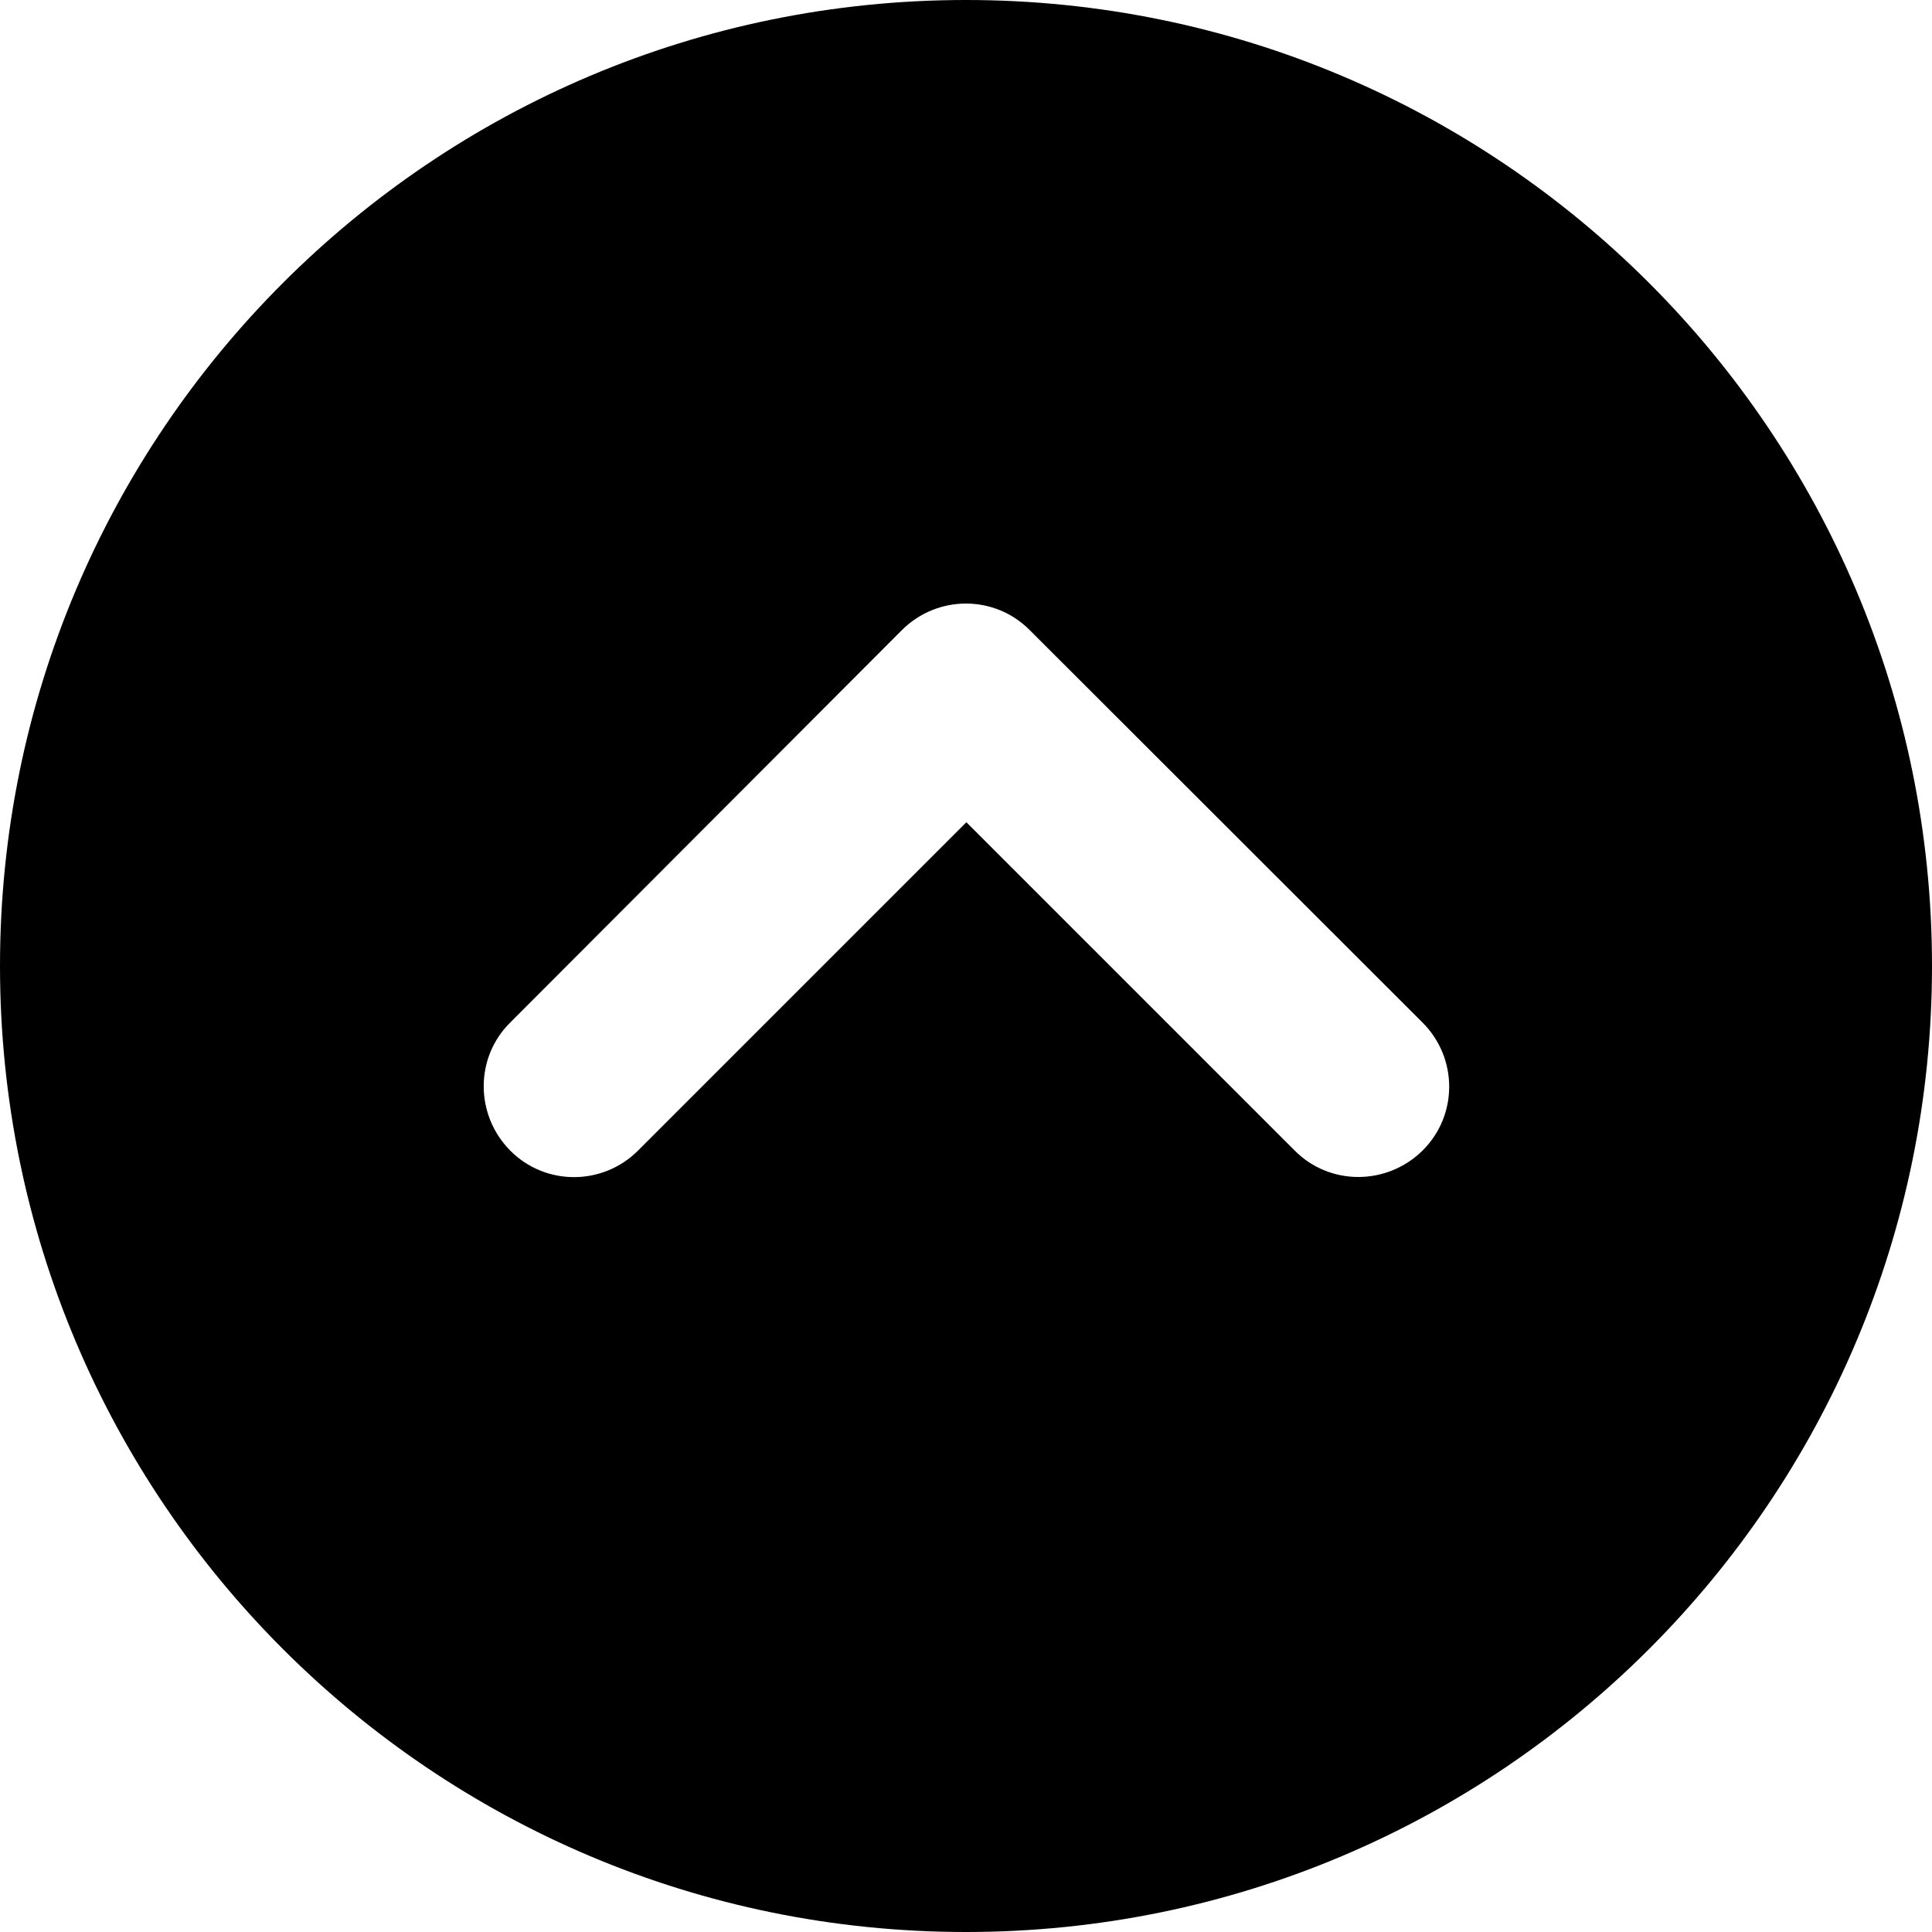
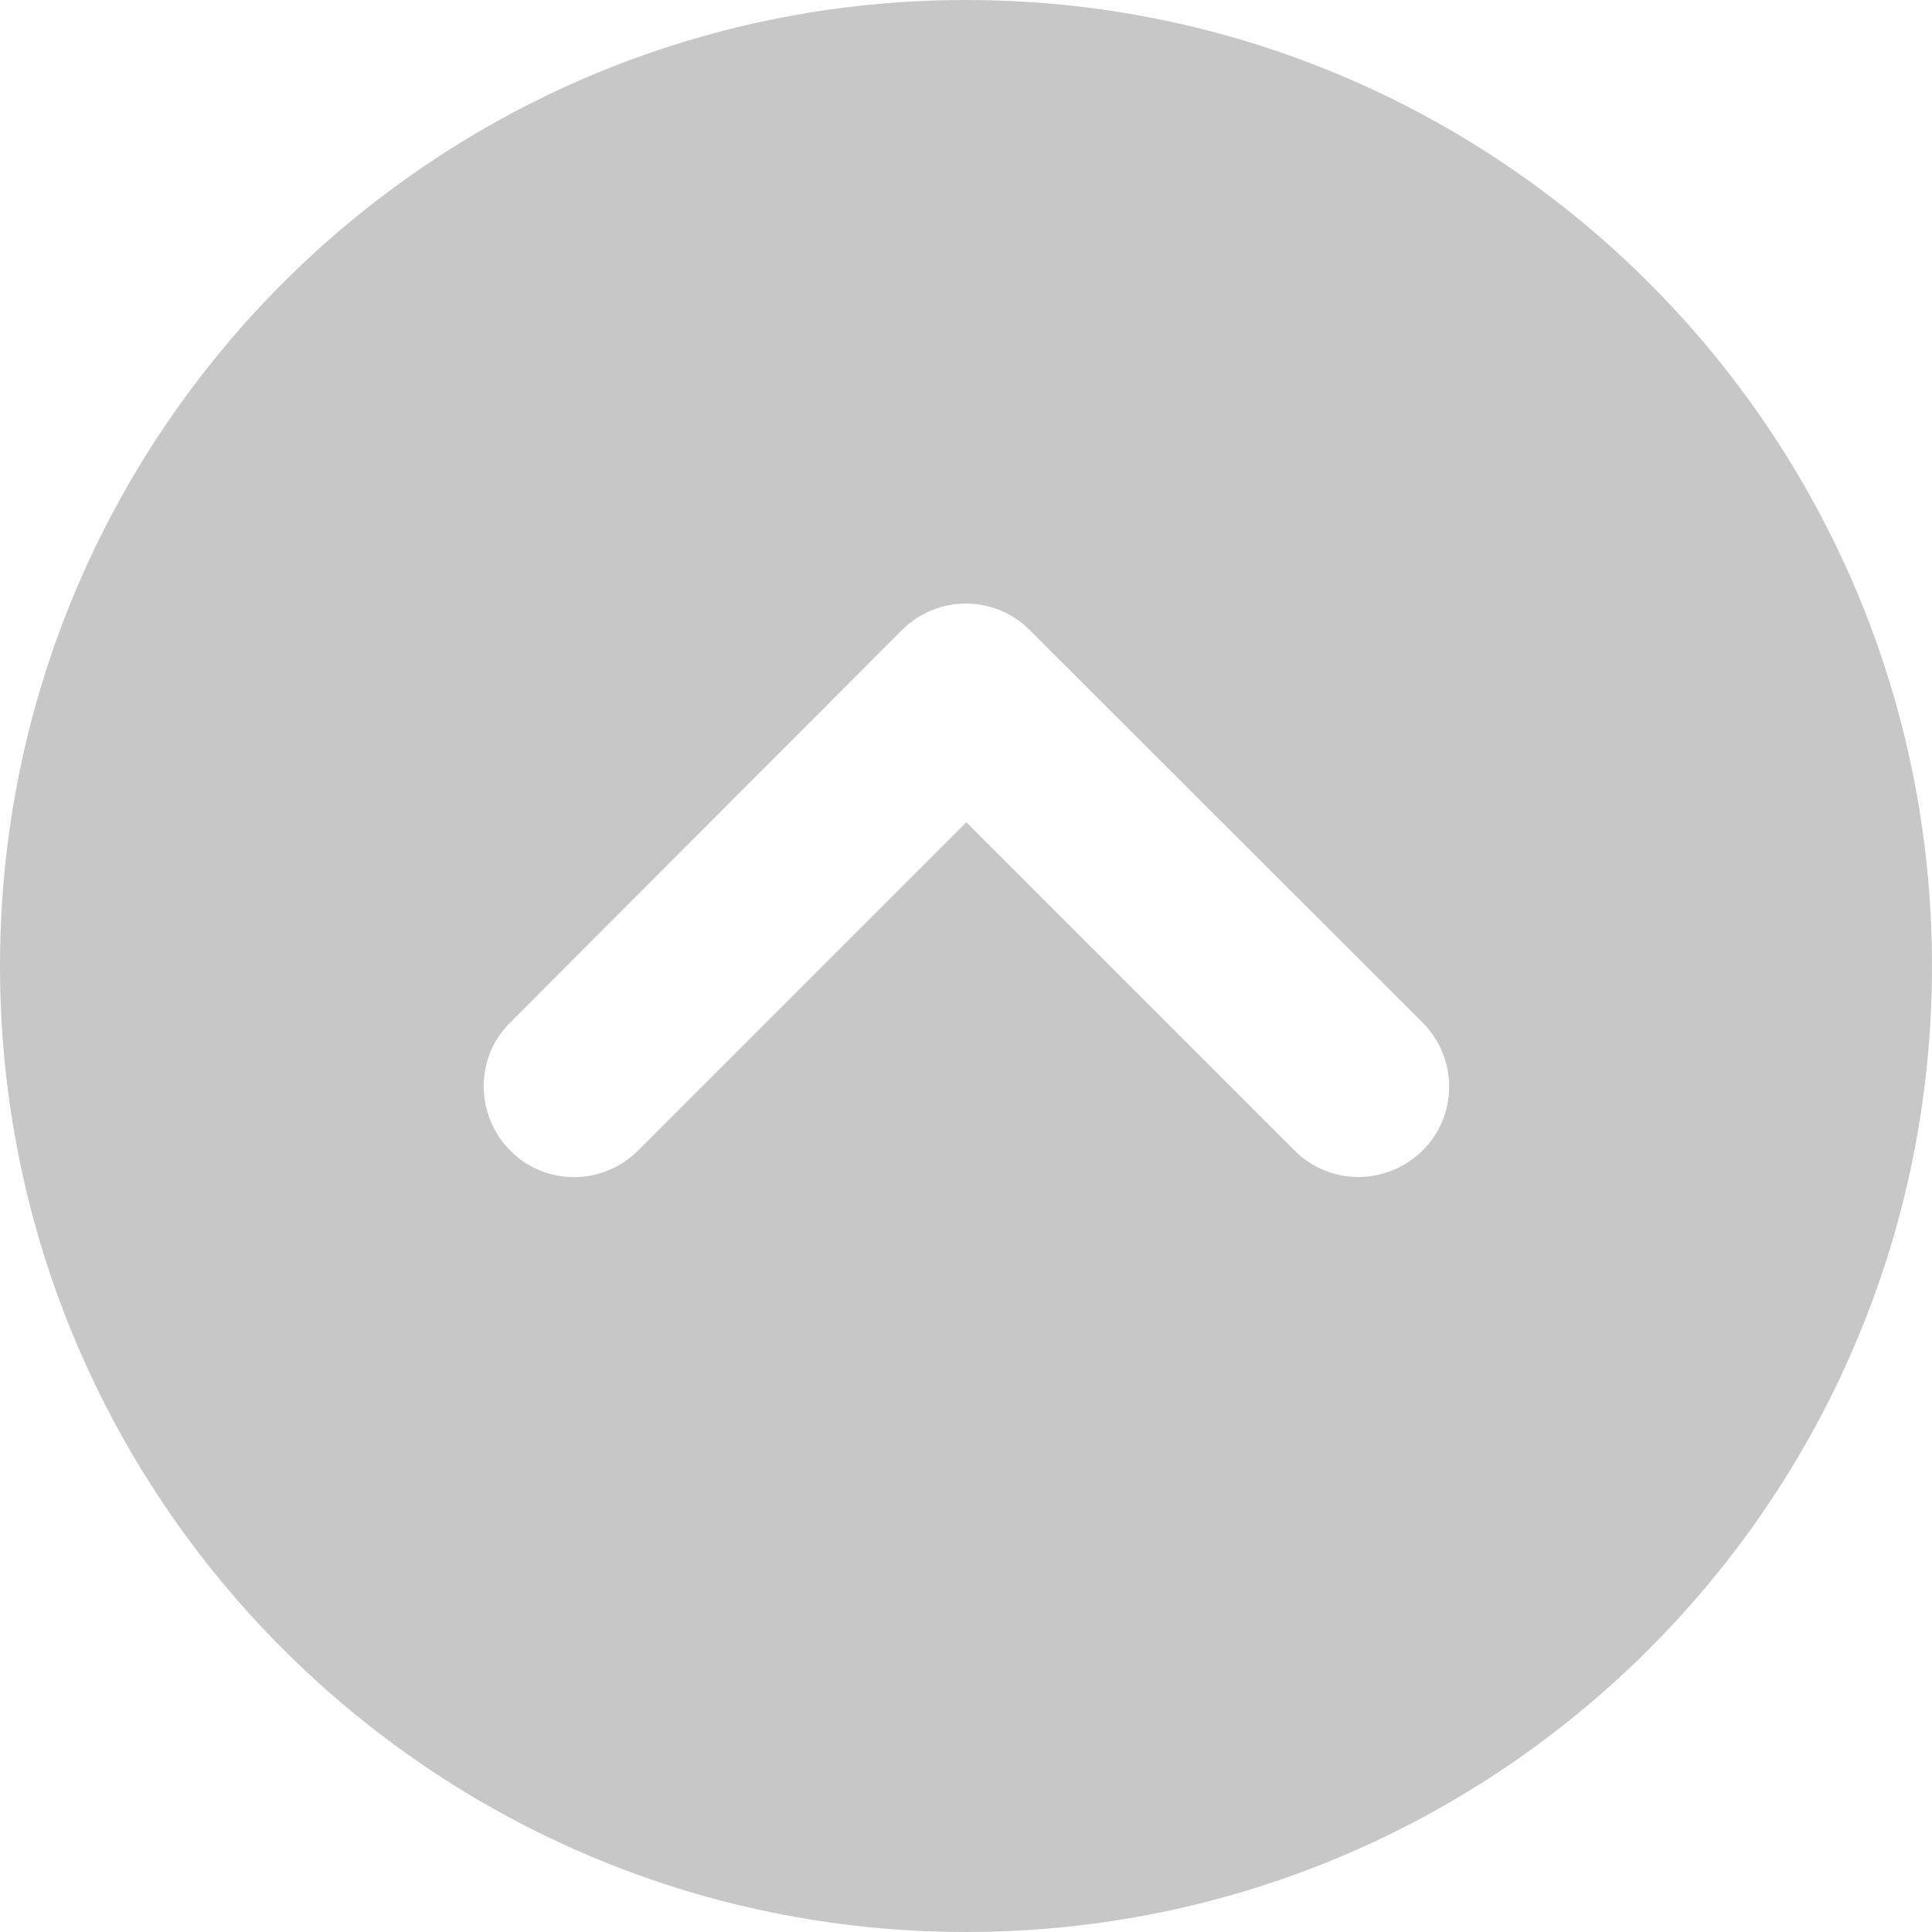
- <svg xmlns="http://www.w3.org/2000/svg" viewBox="0 0 512 512">
+ <svg xmlns="http://www.w3.org/2000/svg" fill="#C7C7C7" viewBox="0 0 512 512">
  <path d="M256 512A256 256 0 1 0 256 0a256 256 0 1 0 0 512zM377 271c9.4 9.4 9.4 24.6 0 33.9s-24.6 9.4-33.9 0l-87-87-87 87c-9.4 9.4-24.6 9.4-33.9 0s-9.4-24.6 0-33.9L239 167c9.4-9.4 24.6-9.4 33.9 0L377 271z" />
</svg>
